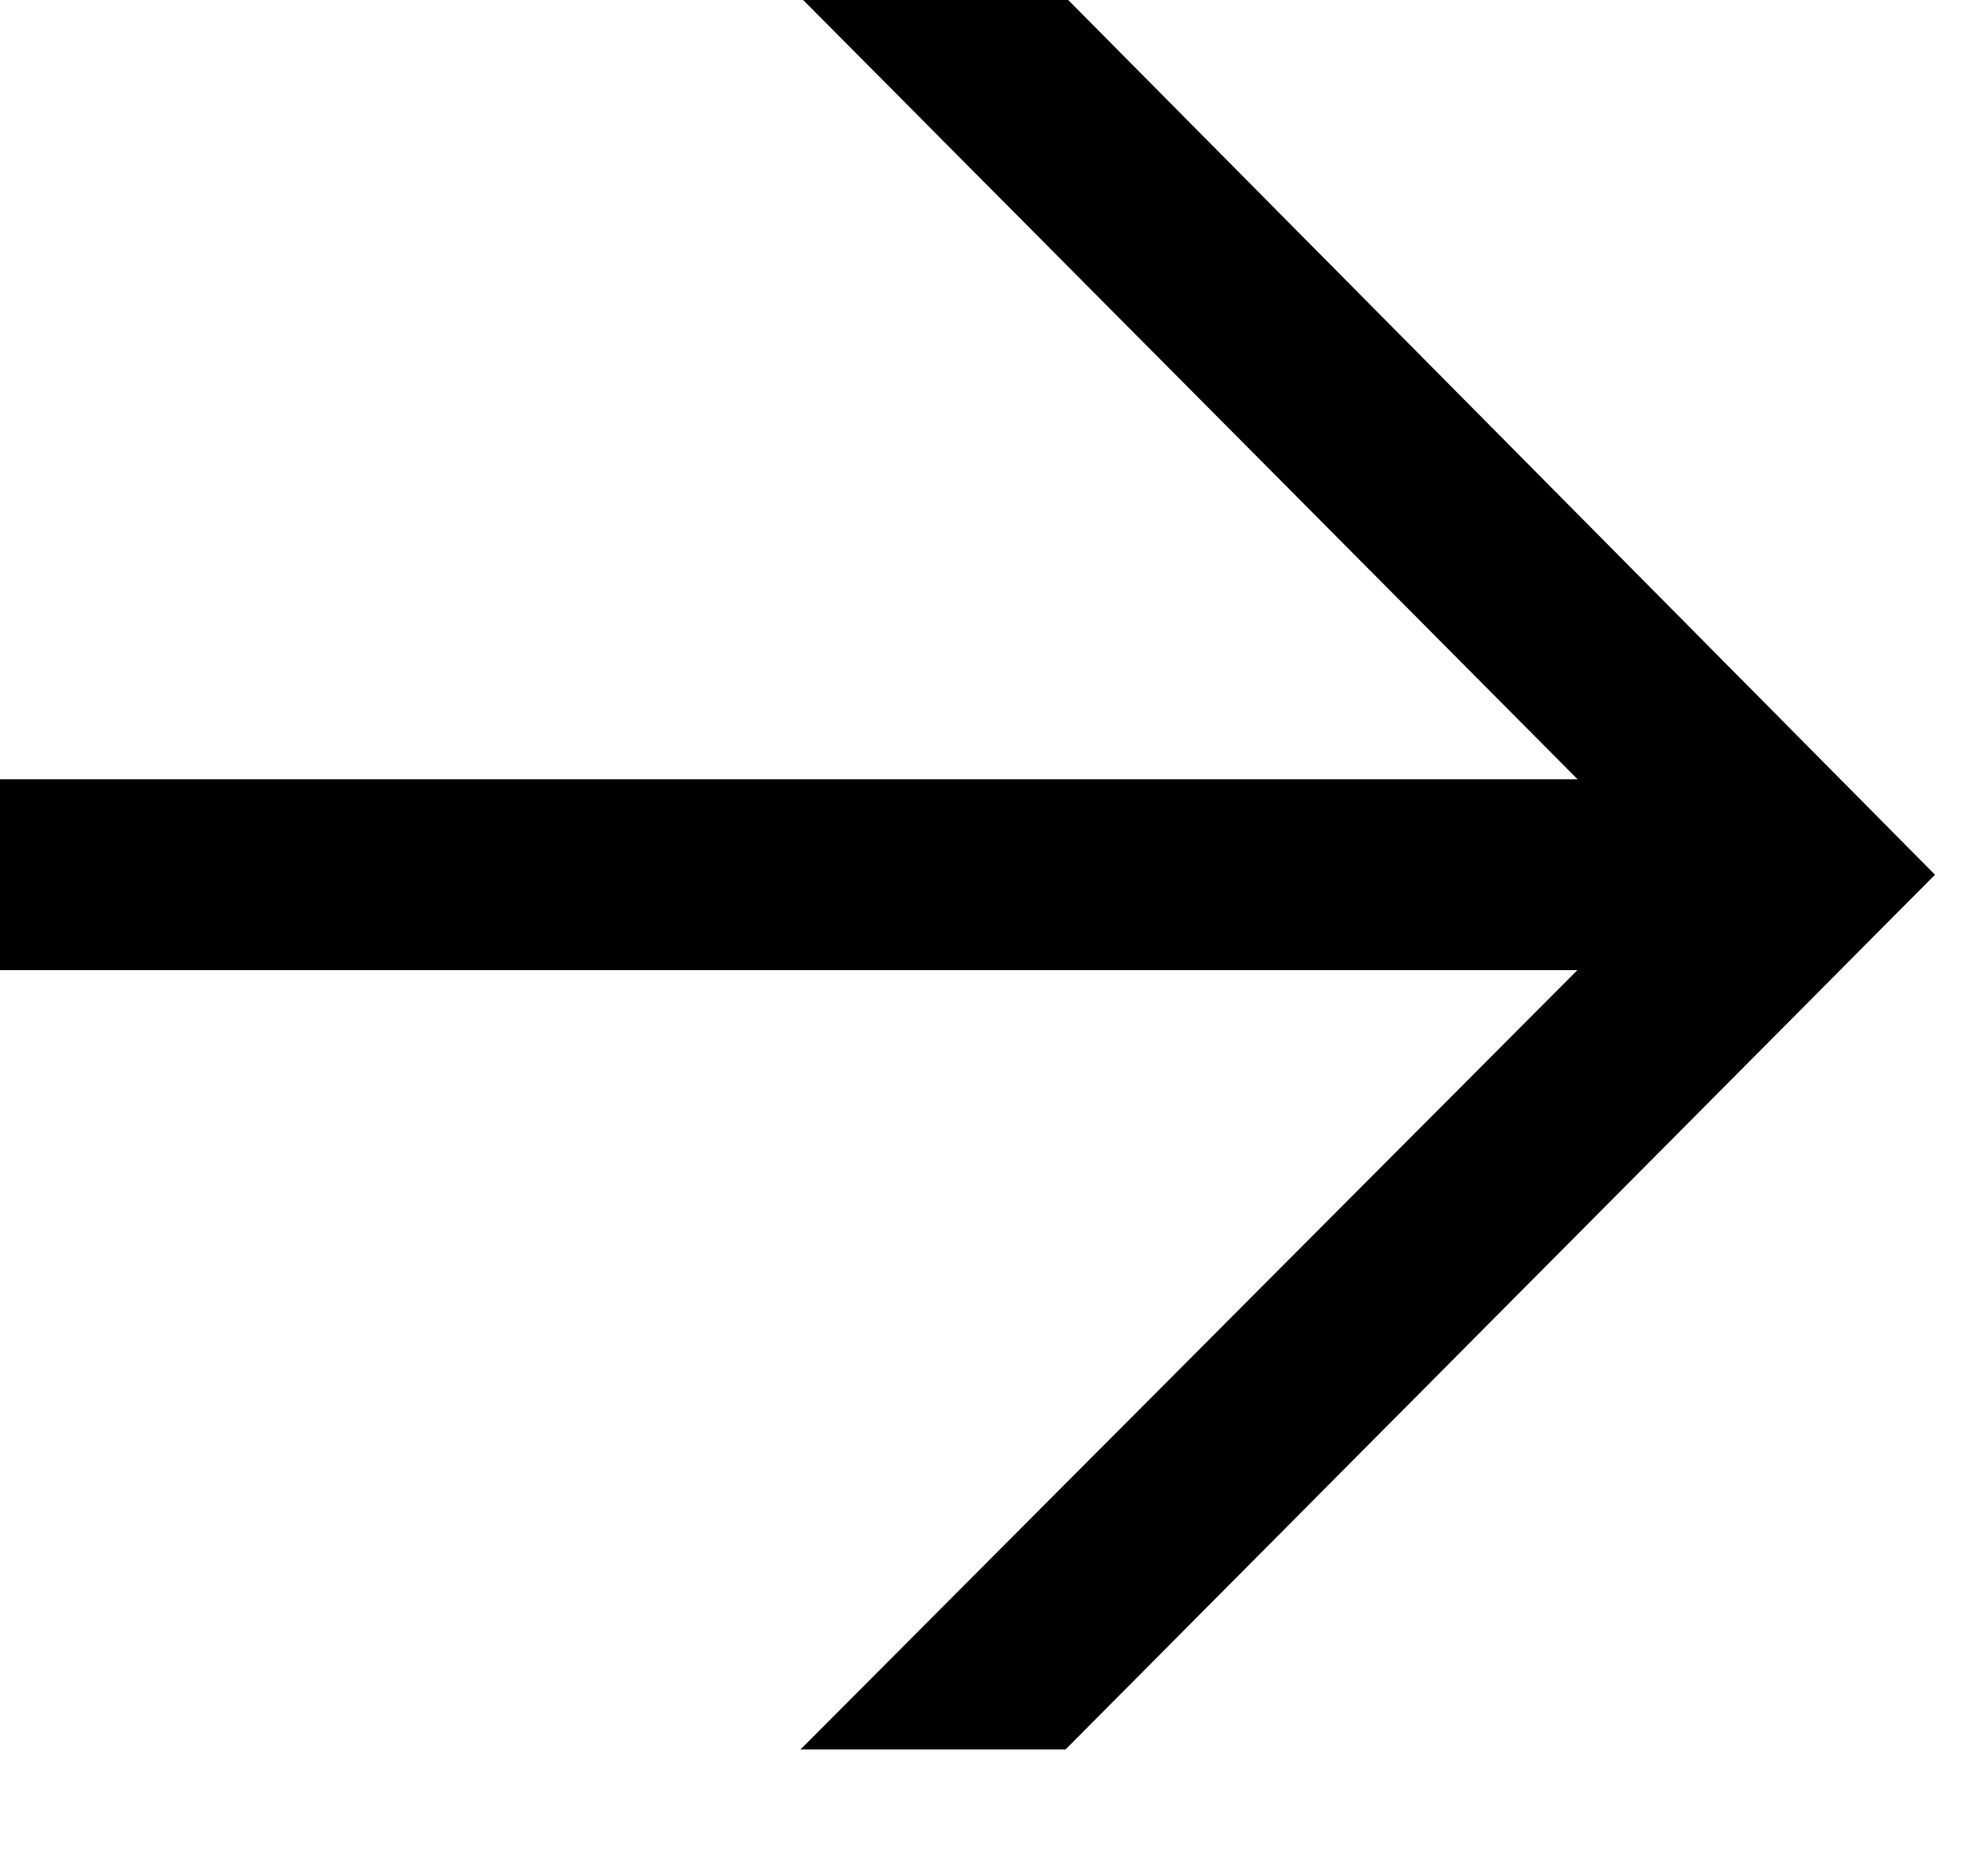
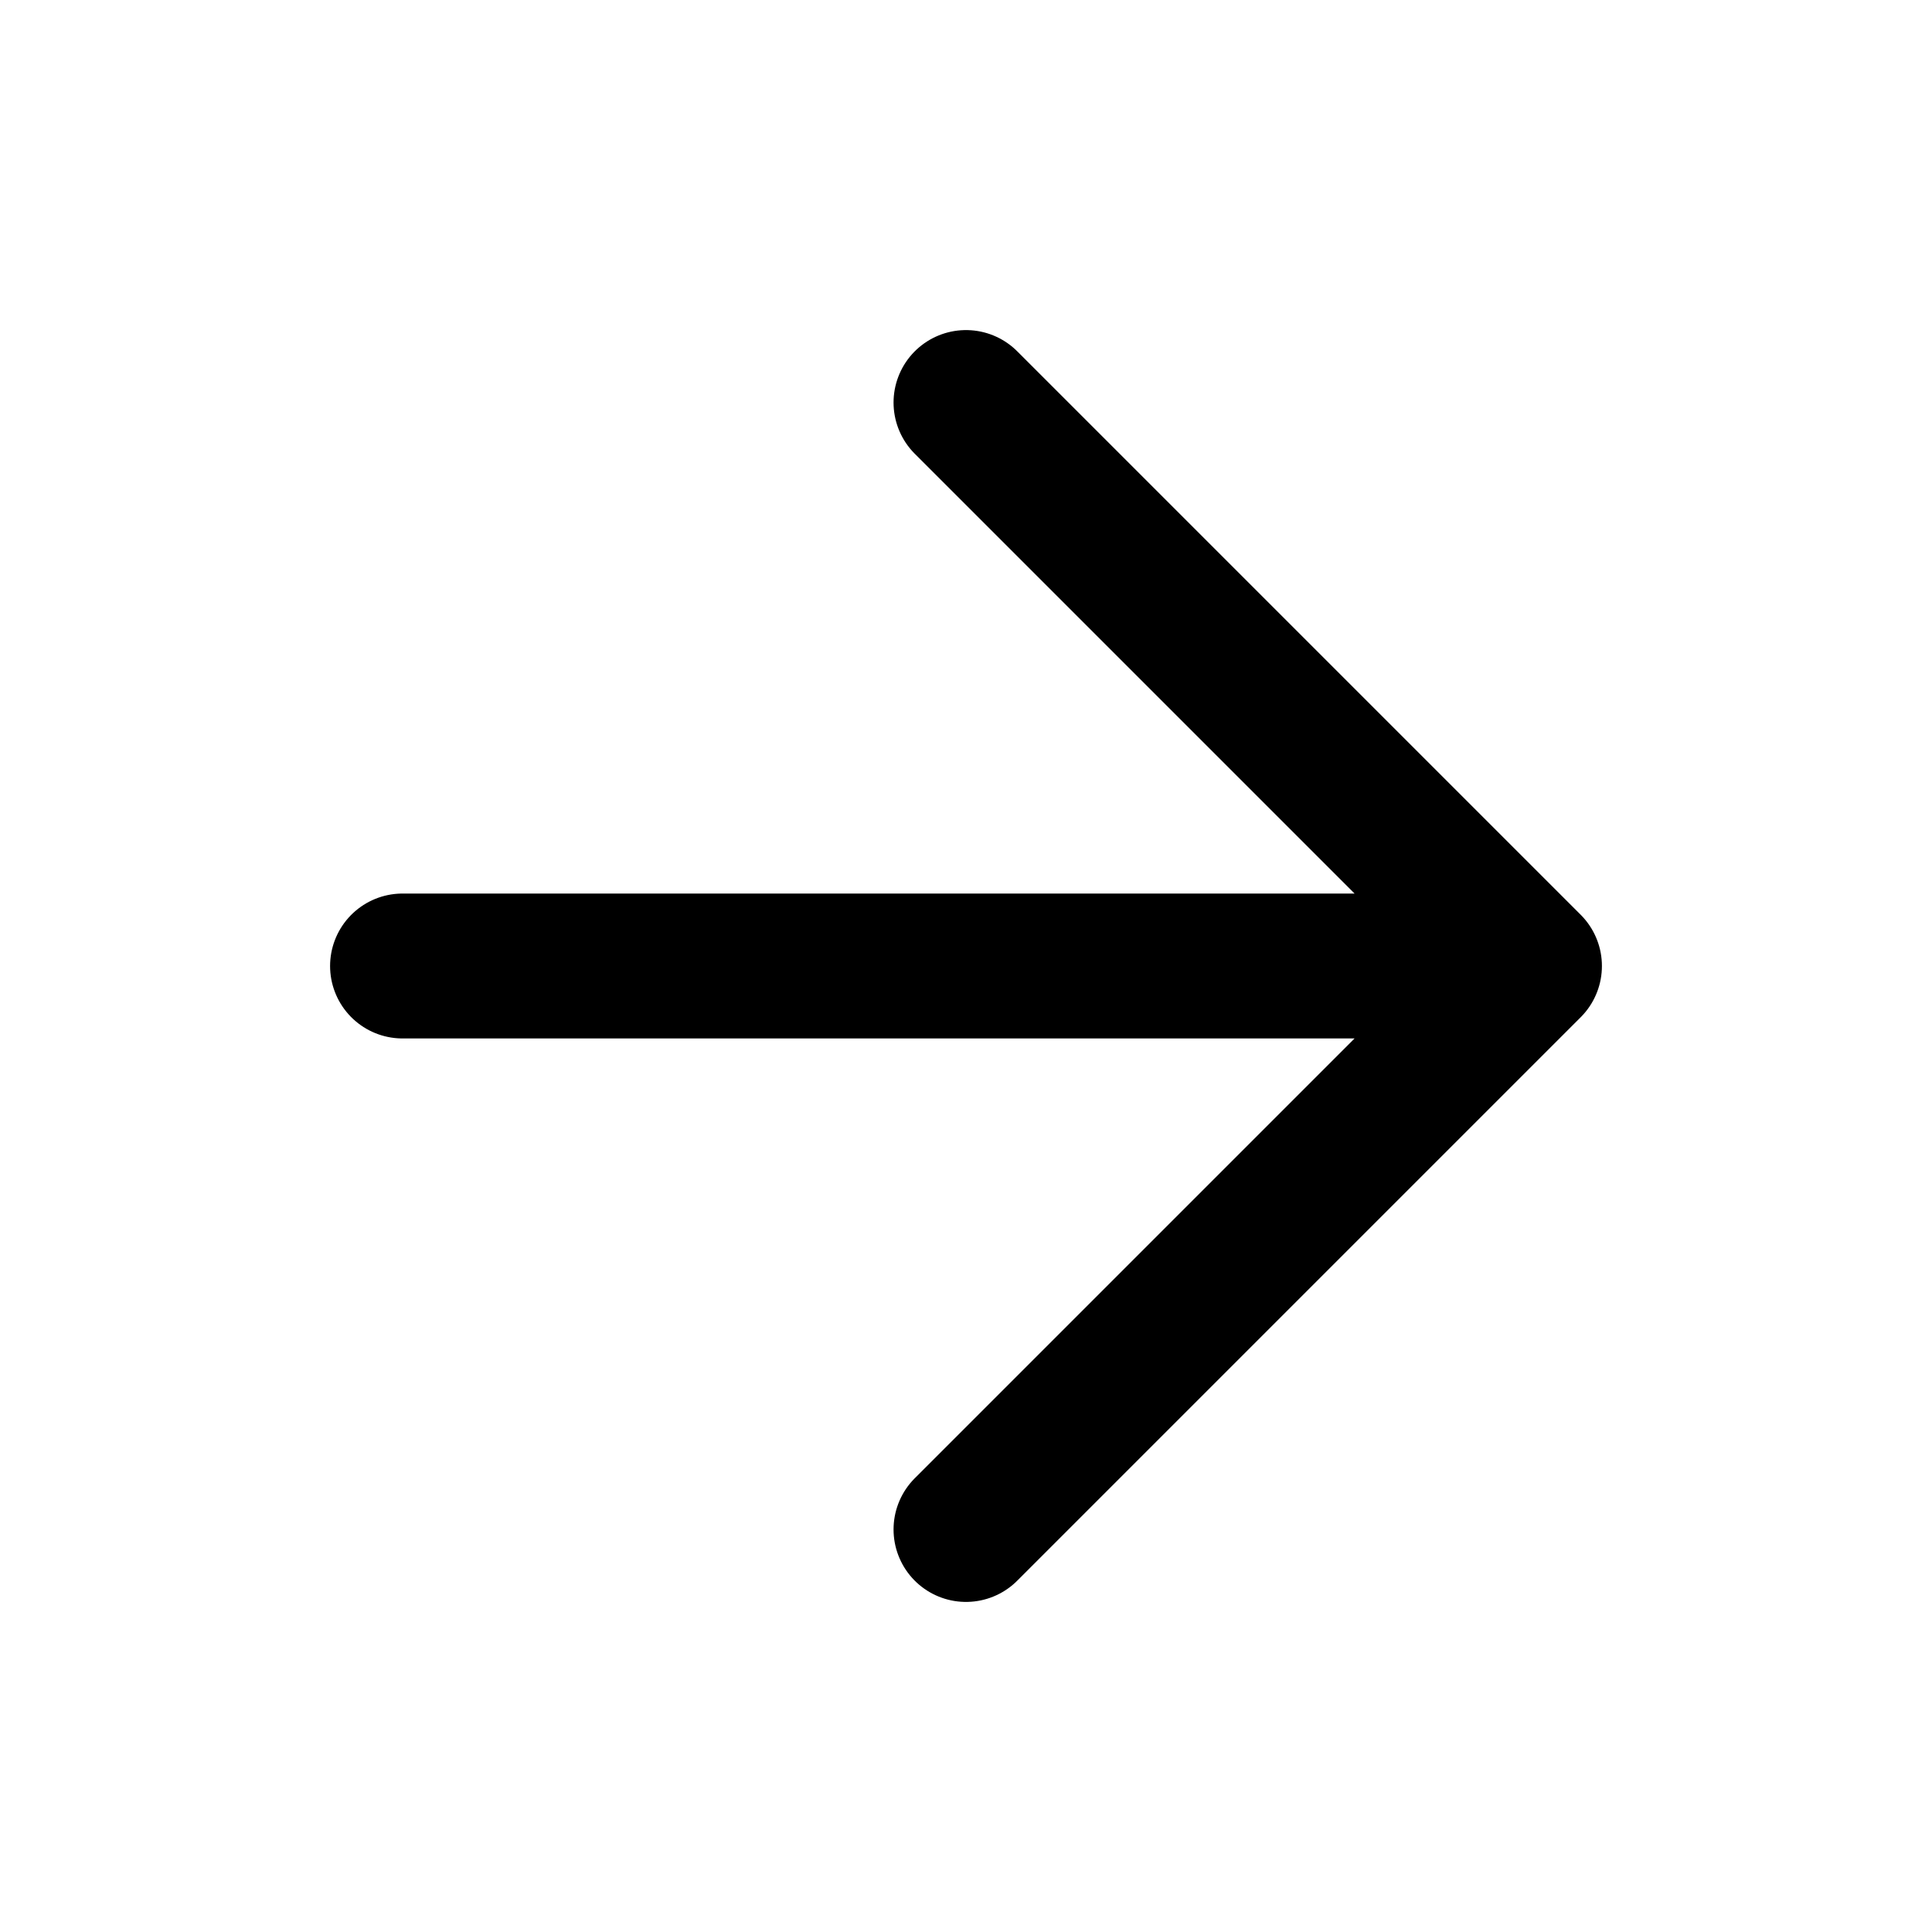
- <svg xmlns="http://www.w3.org/2000/svg" fill="none" aria-hidden="true" viewBox="0 0 15 14">
-   <path fill="currentColor" d="M0 5.88h13.16l-.7.56L6.06 0h2l6.54 6.6-6.56 6.6h-2l6.42-6.44.7.56H0z" />
+ <svg xmlns="http://www.w3.org/2000/svg" fill="none" aria-hidden="true" viewBox="0 0 20 20">
+   <path stroke="currentColor" stroke-linecap="round" stroke-linejoin="round" stroke-width="1.5" d="M4.167 10h11.666m0 0L10 4.167M15.833 10 10 15.833" />
</svg>
